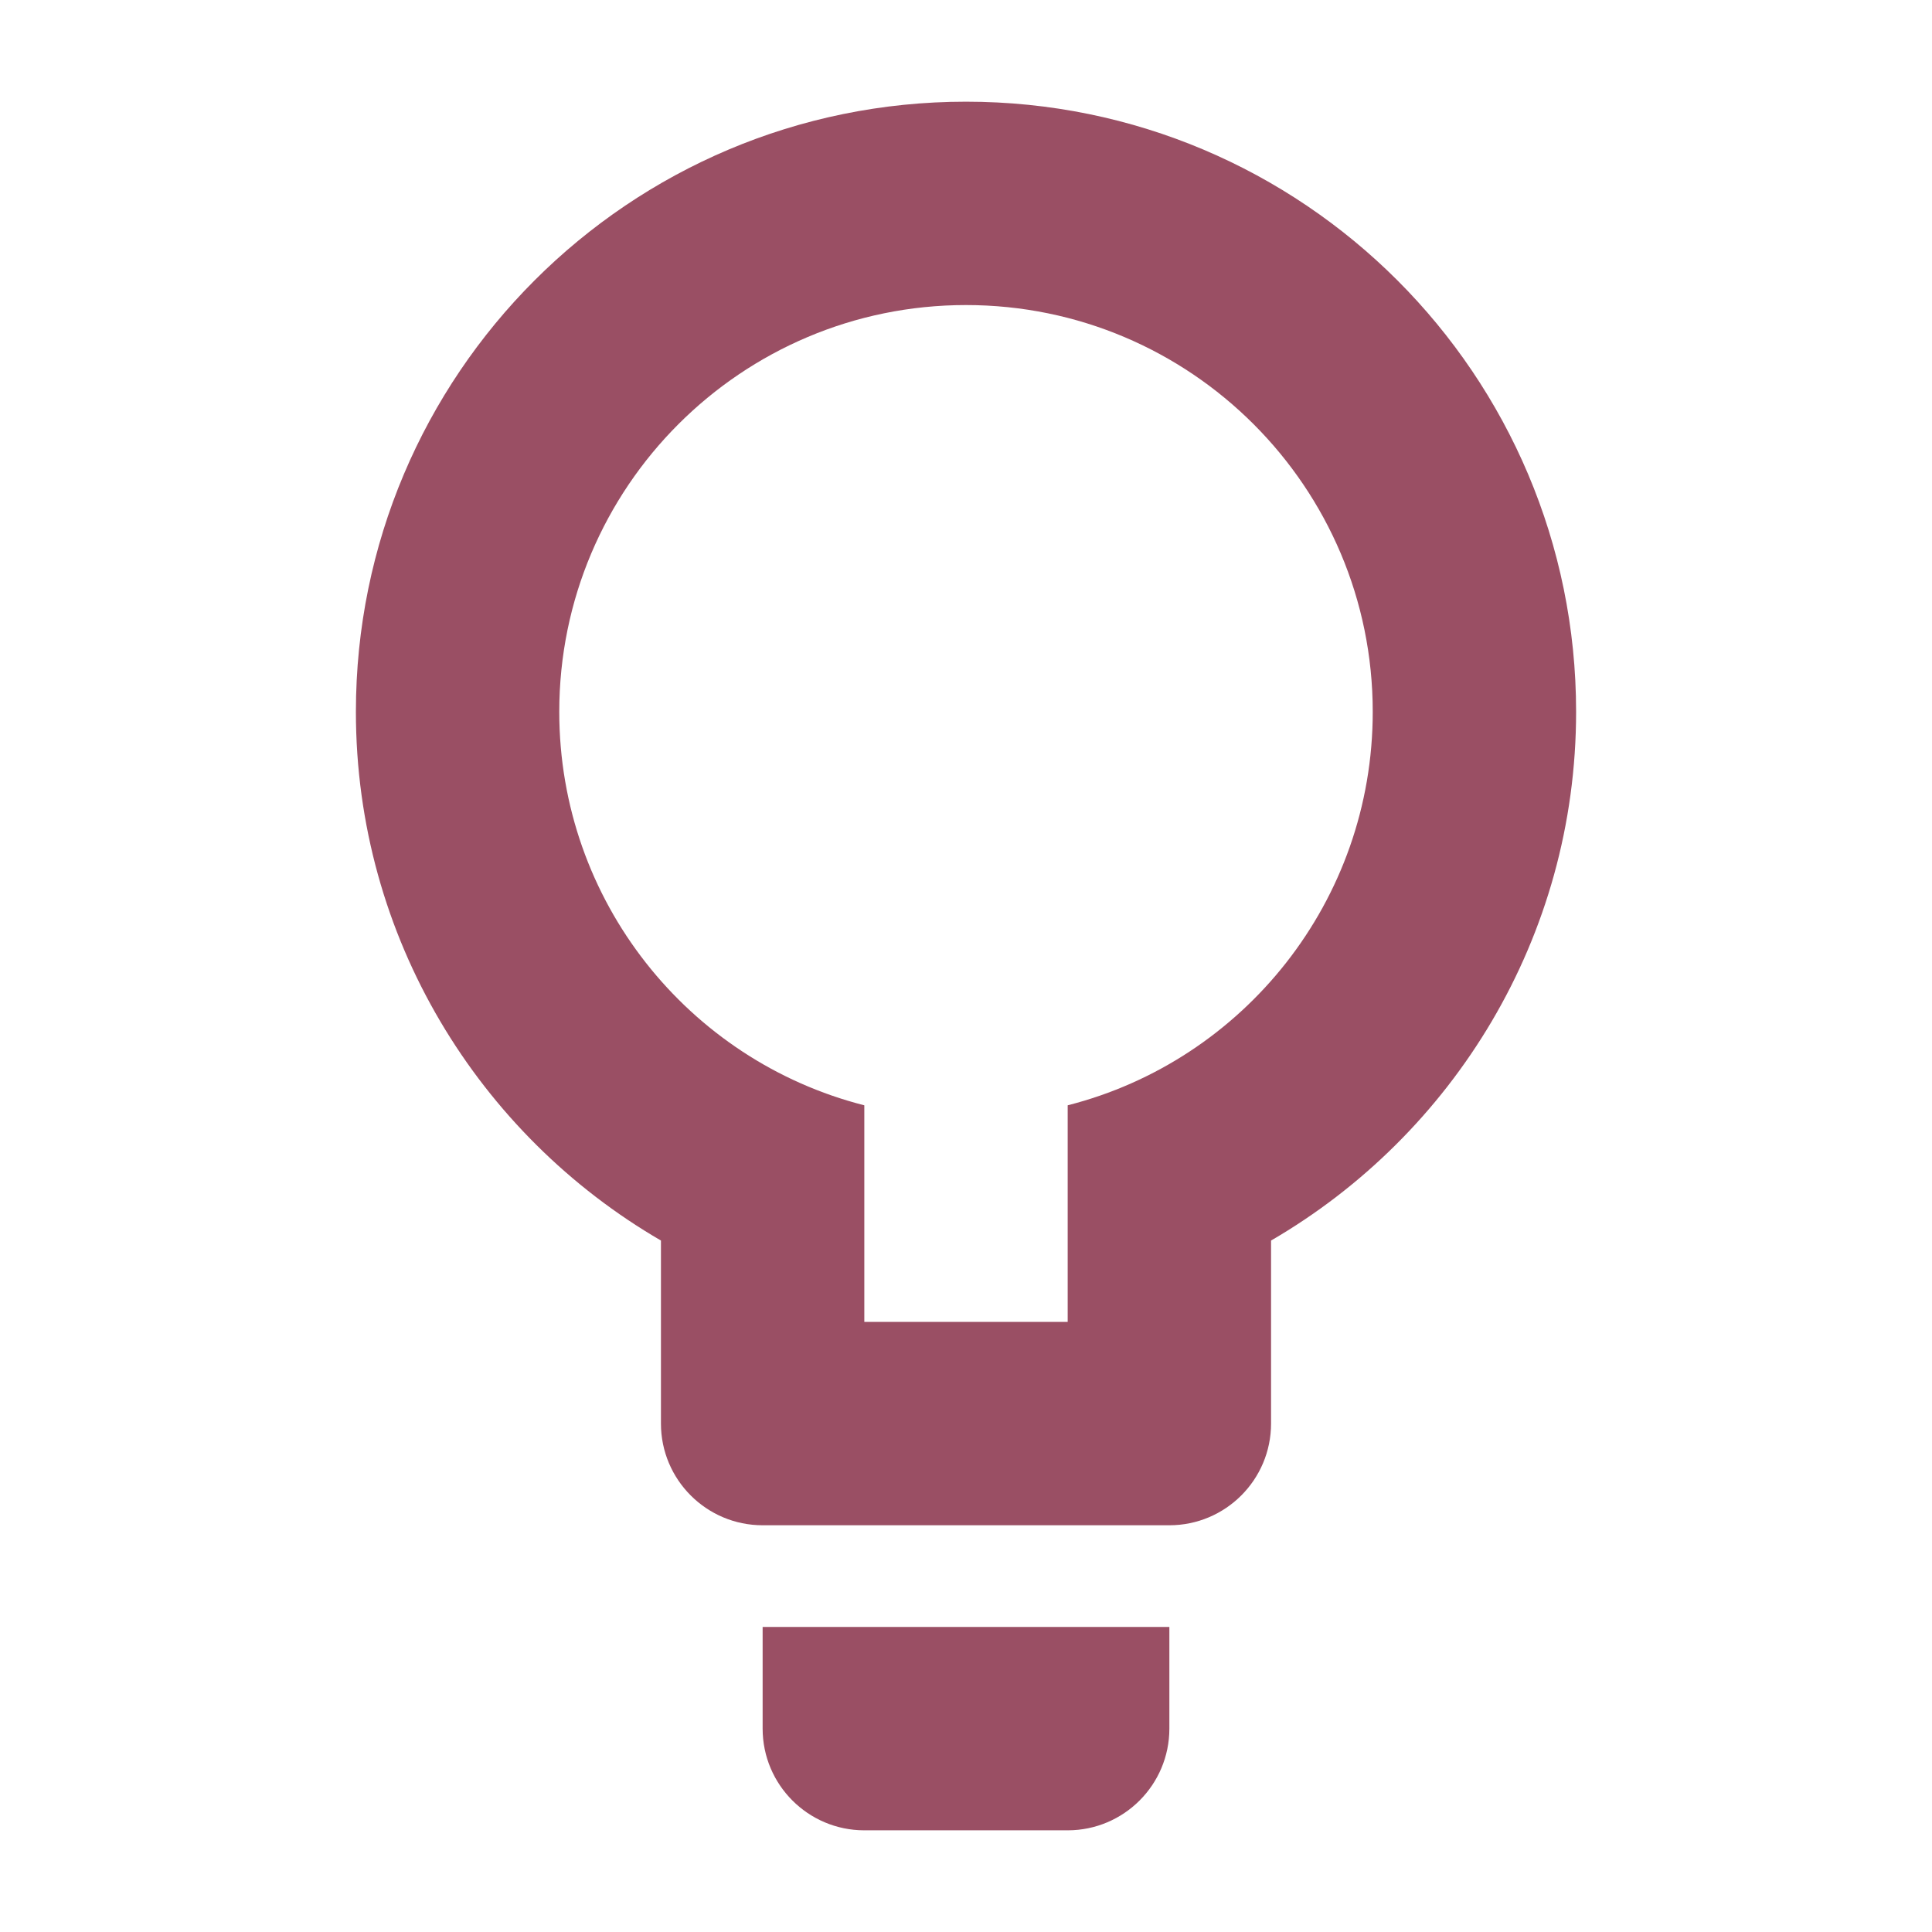
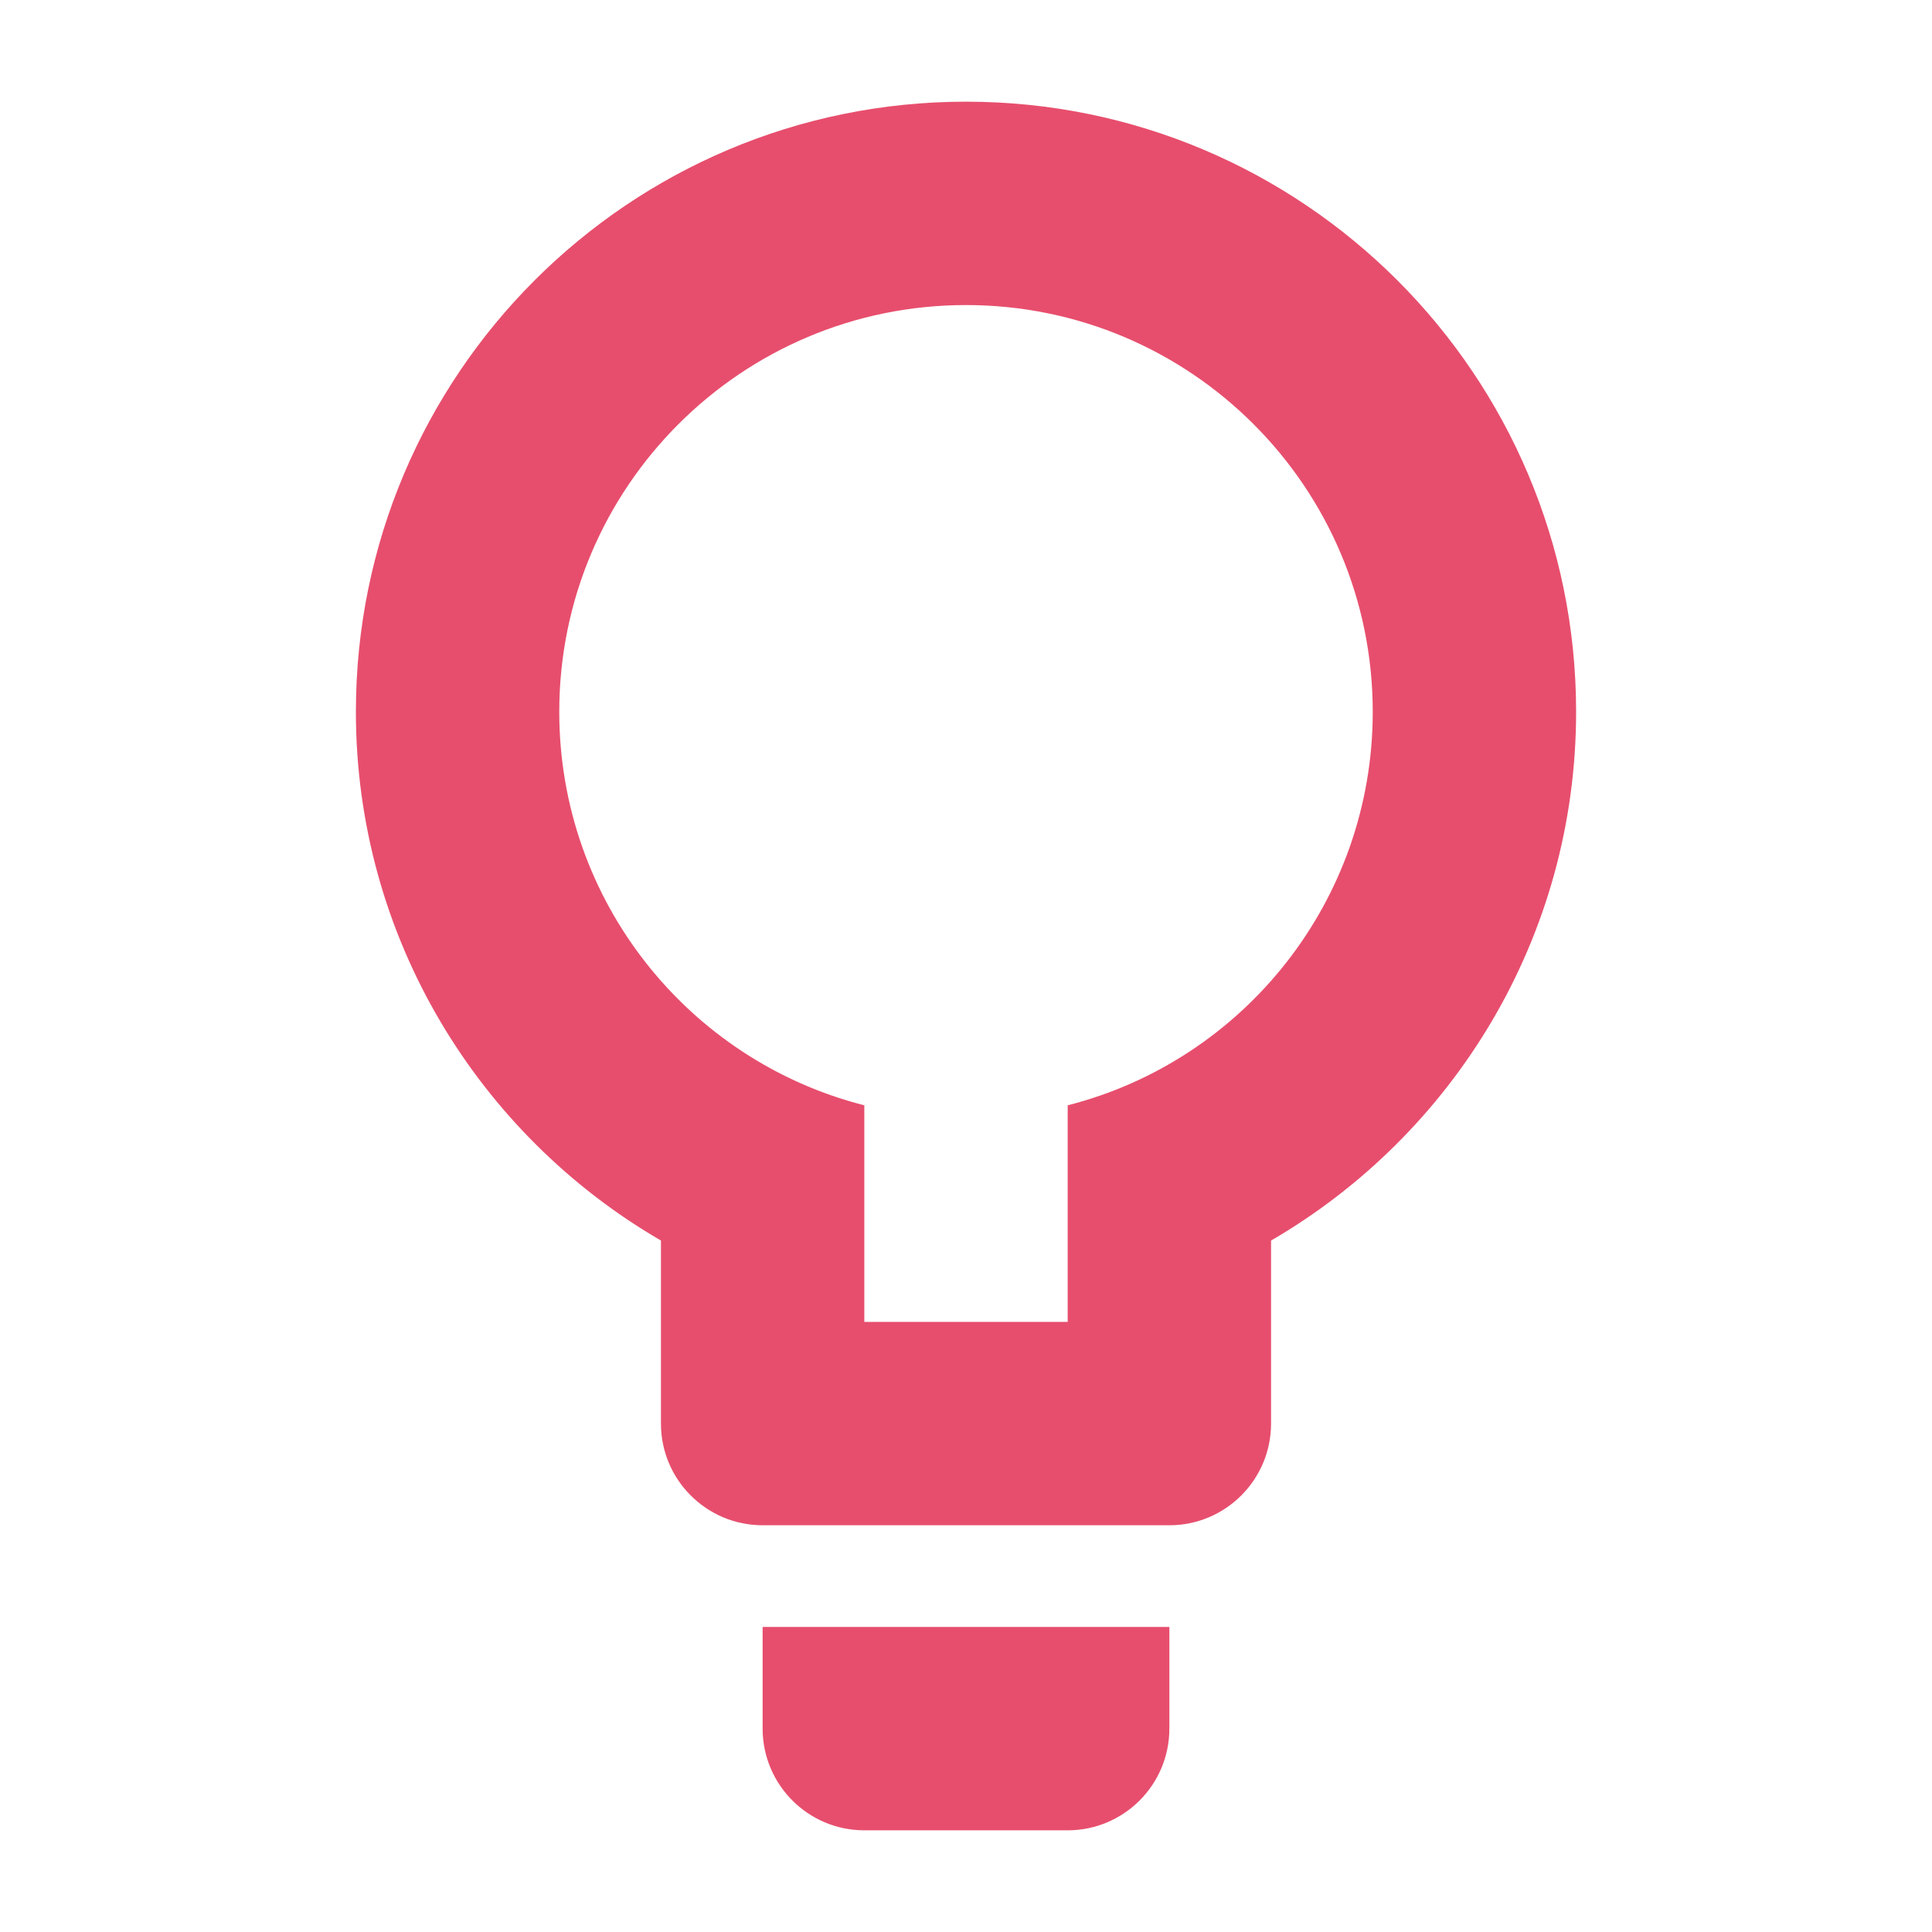
- <svg xmlns="http://www.w3.org/2000/svg" version="1.1" width="24" height="24" fill="#994e63" fill-opacity="0.99" viewBox="-3.5 -1 19 19">
+ <svg xmlns="http://www.w3.org/2000/svg" version="1.1" width="24" height="24" fill="#e74e6d" fill-opacity="1" viewBox="-3.5 -1 19 19">
  <path d="m 6,0 c 3.314,0 6,2.686 6,6 0,2.22 -1.21,4.16 -3,5.2 V 13 c 0,0.552 -0.448,1 -1,1 H 4 C 3.448,14 3,13.552 3,13 V 11.2 C 1.21,10.16 0,8.22 0,6 0,2.686 2.686,0 6,0 m 2,15 v 1 c 0,0.552 -0.448,1 -1,1 H 5 C 4.448,17 4,16.552 4,16 V 15 H 8 M 5,12 H 7 V 9.87 C 8.73,9.43 10,7.86 10,6 10,3.791 8.209,2 6,2 3.791,2 2,3.791 2,6 2,7.86 3.27,9.43 5,9.87 Z" />
</svg>
